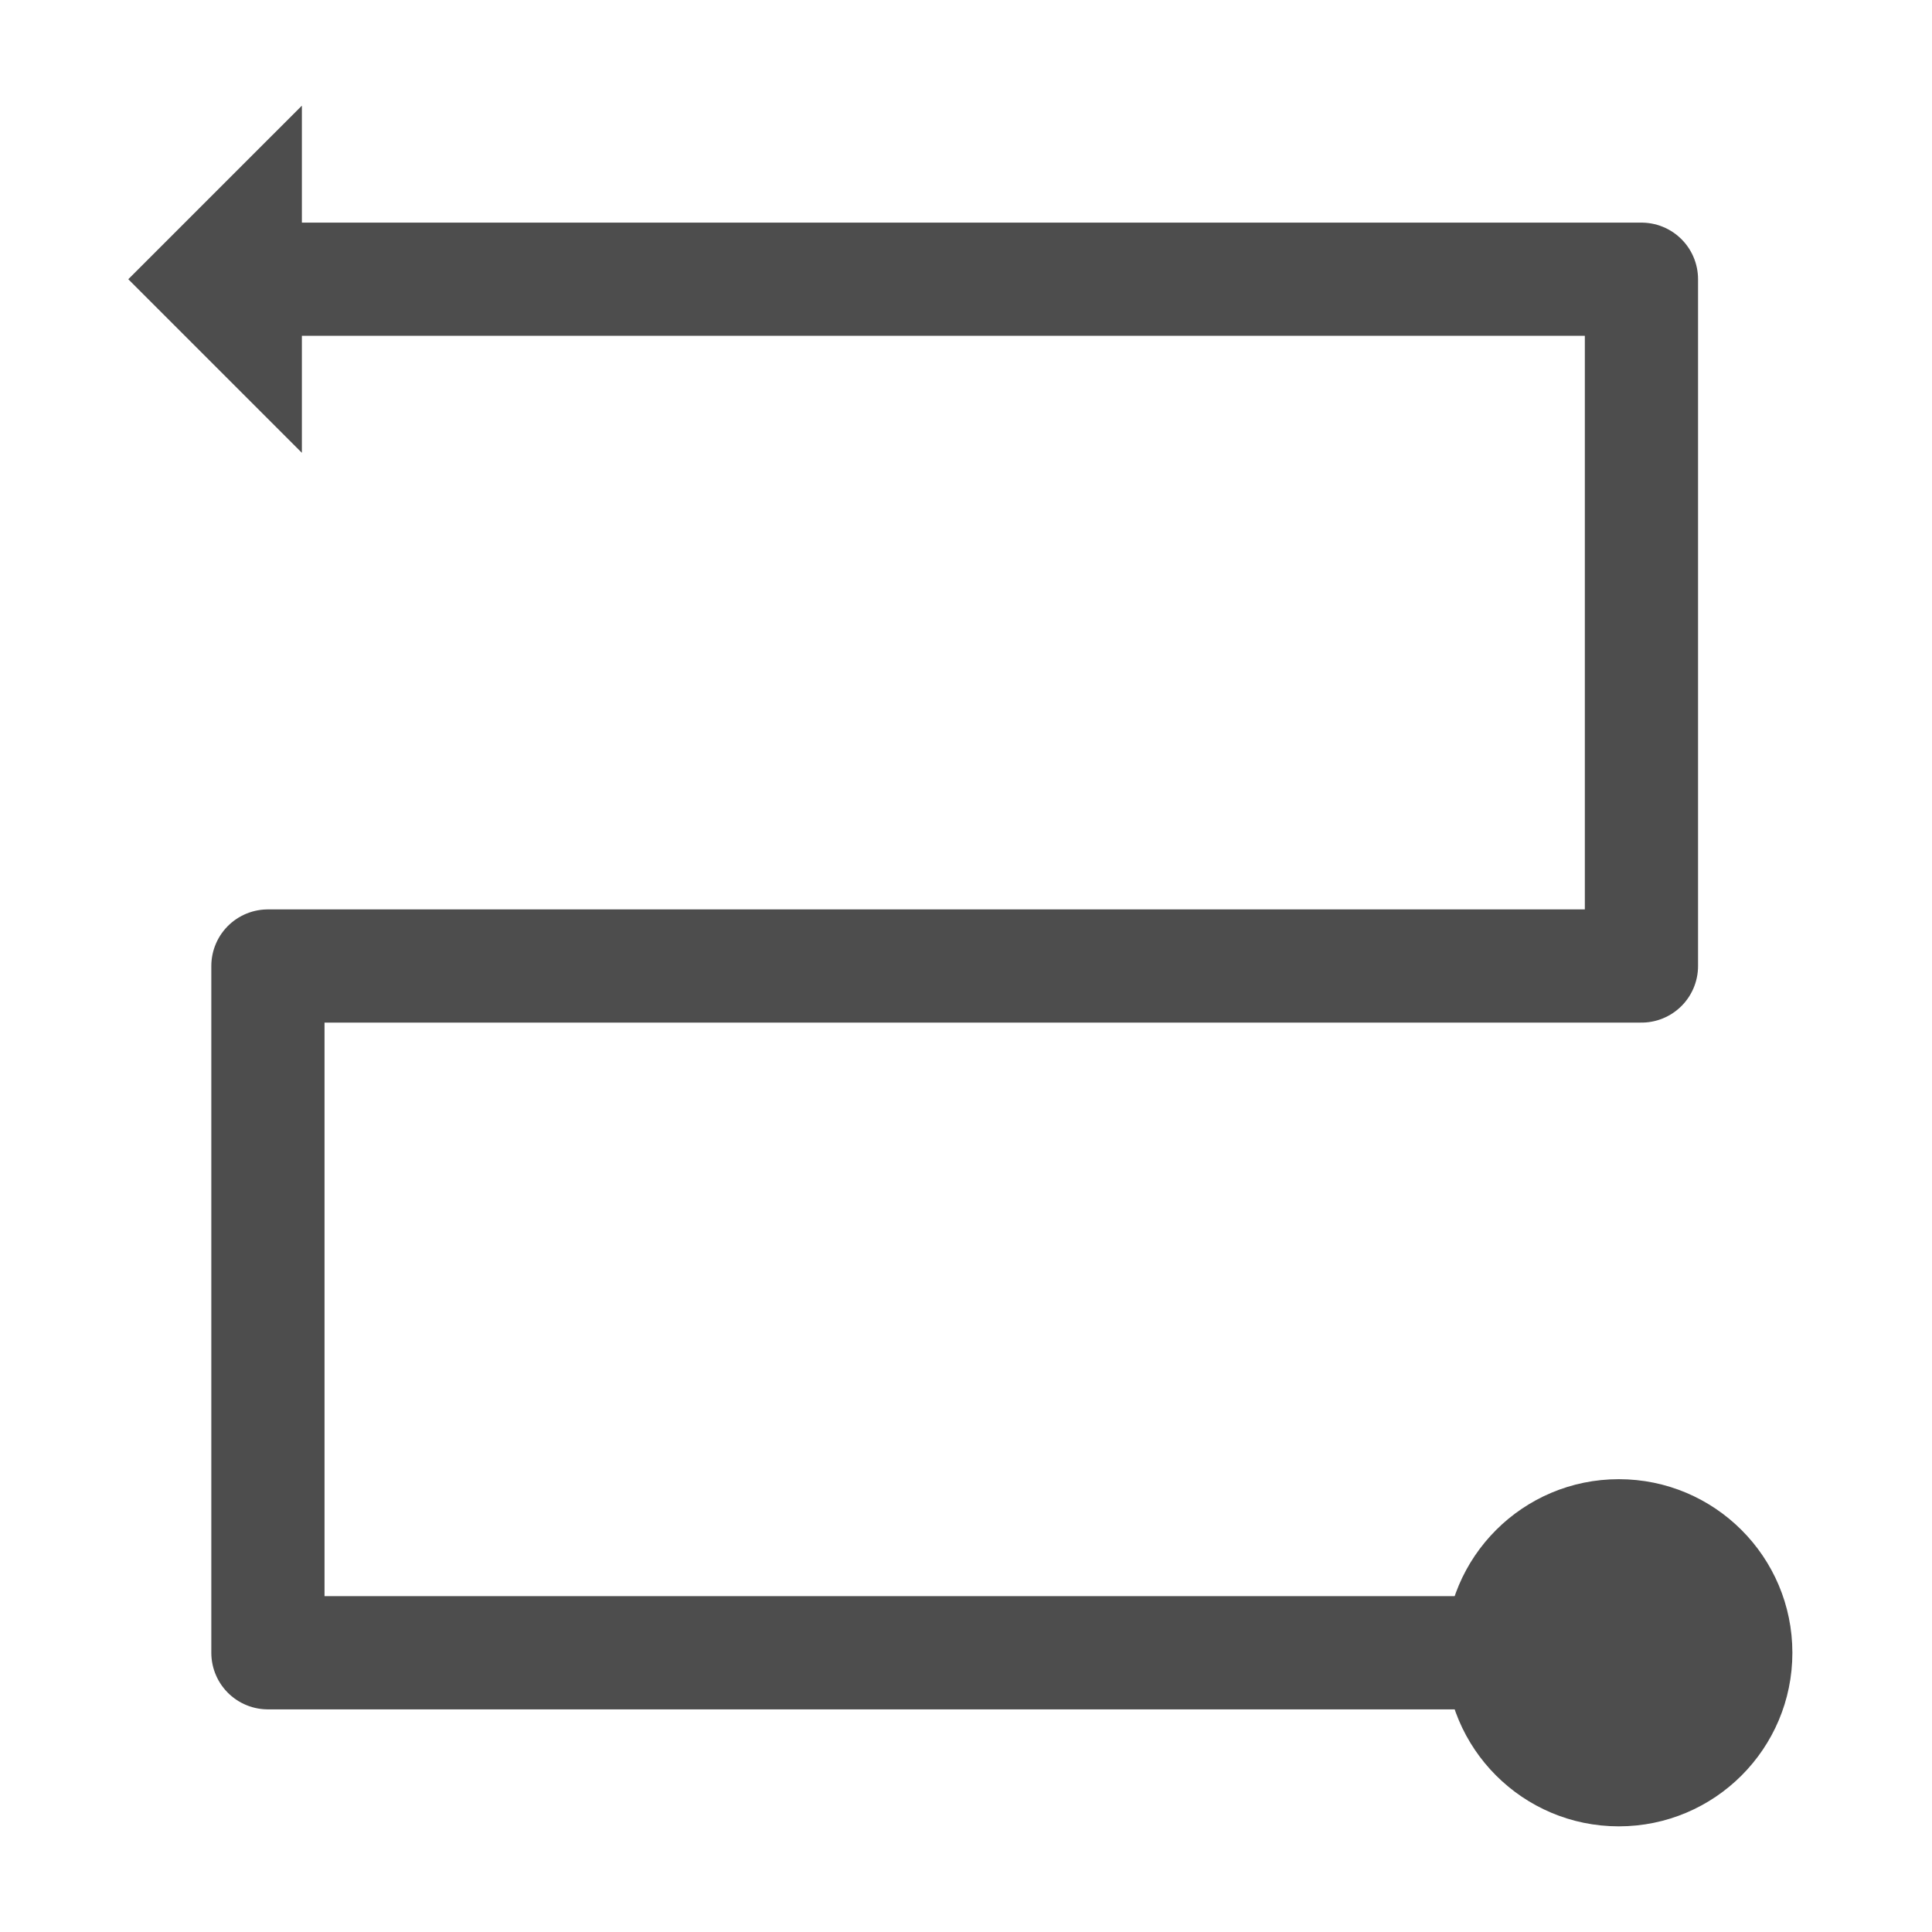
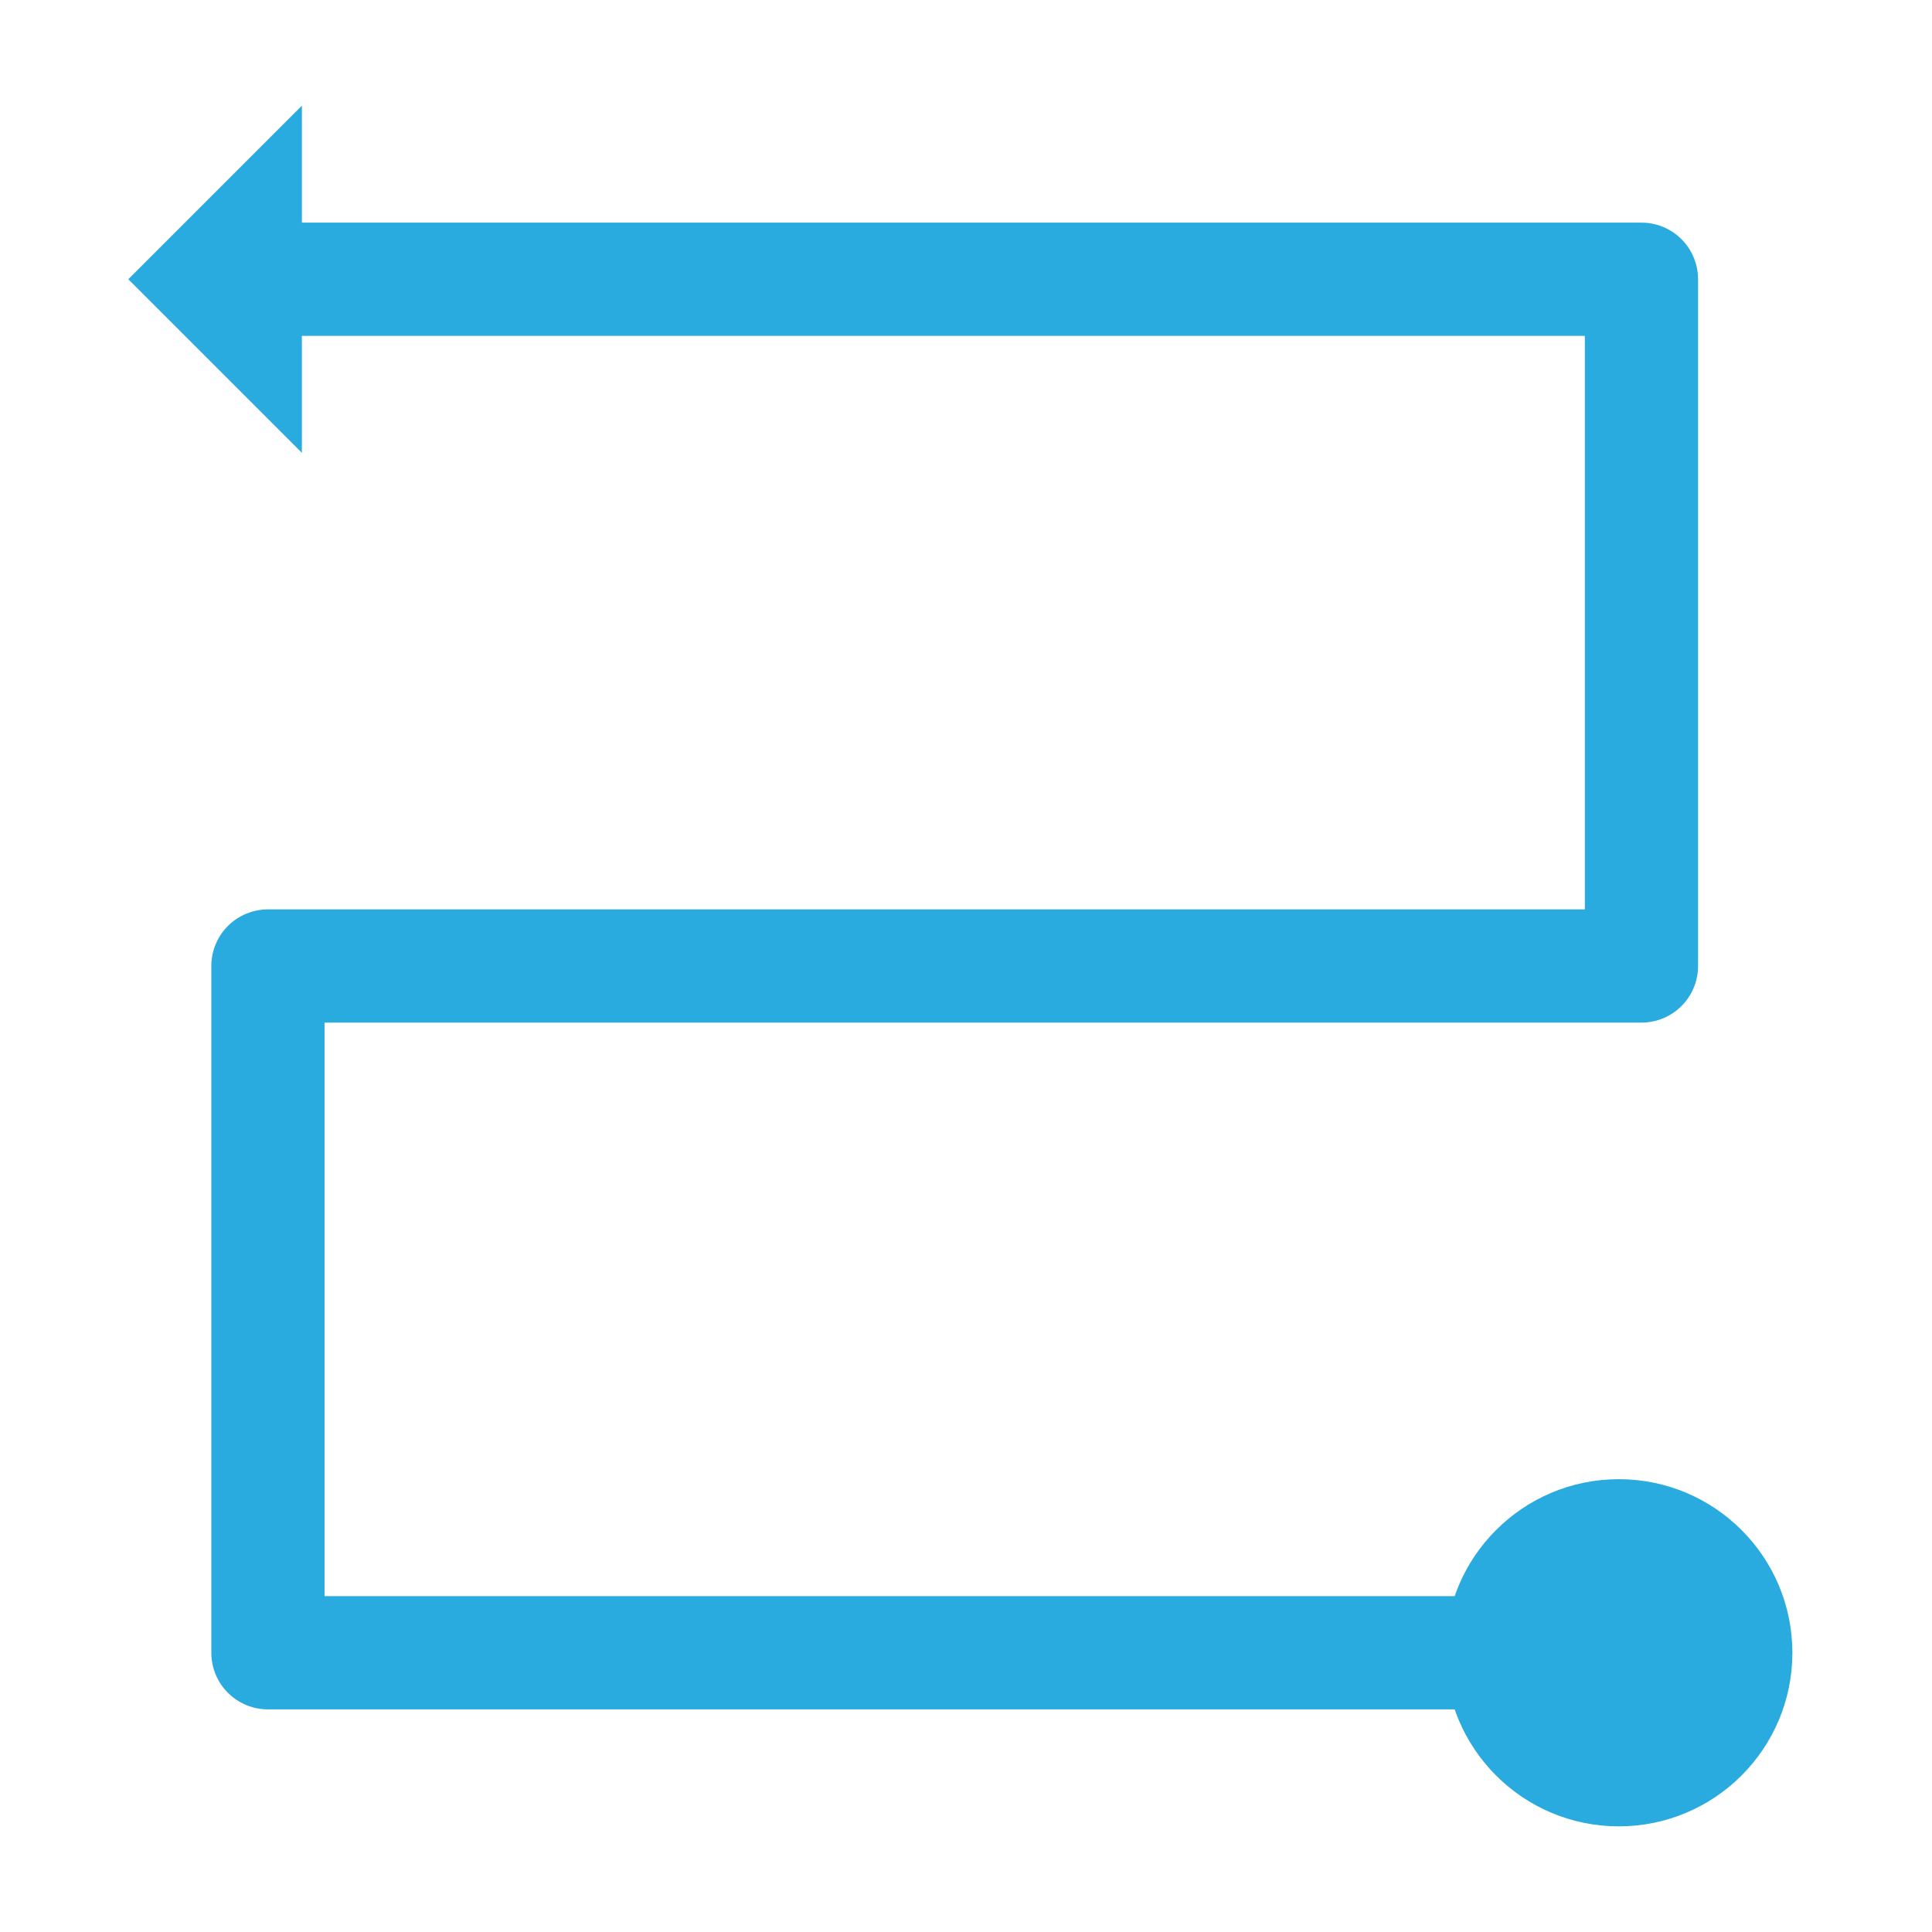
<svg xmlns="http://www.w3.org/2000/svg" id="svg8" version="1.1" viewBox="0 0 135.467 135.467" height="512" width="512">
  <defs id="defs2" />
  <g id="layer1">
-     <g id="g837" transform="rotate(180,67.33646,67.73333)">
-       <path id="path878" d="m 29.633,19.579 86.254,1e-6 V 67.733 H 19.579 V 115.888 H 115.888" style="fill:none;stroke:#4d4d4d;stroke-width:7.938;stroke-linecap:round;stroke-linejoin:round;stroke-miterlimit:4;stroke-dasharray:none;stroke-opacity:1" />
-       <circle r="12.171" cy="19.579" cx="21.167" id="path864" style="fill:#4d4d4d;stroke:none;stroke-width:4.425;stroke-linecap:round;stroke-linejoin:round" />
-       <path d="m 125.677,115.888 -12.171,-12.171 v 24.342 z" style="fill:#4d4d4d;stroke:none;stroke-width:3.532;stroke-linecap:round;stroke-linejoin:round" id="rect868" />
-     </g>
+     <path id="path878" d="m 105.04,115.888 -86.254,0 V 67.733 h 96.309 V 19.579 h -96.309" style="fill:none;stroke:#29abe0;stroke-width:7.938;stroke-linecap:round;stroke-linejoin:round;stroke-miterlimit:4;stroke-dasharray:none;stroke-opacity:1" />
+     <circle r="12.171" cy="-115.888" cx="-113.506" id="path864" style="fill:#29abe0;stroke:none;stroke-width:4.425;stroke-linecap:round;stroke-linejoin:round;fill-opacity:1" transform="scale(-1)" />
+     <path d="m 8.996,19.579 12.171,12.171 V 7.408 Z" style="fill:#29abe0;stroke:none;stroke-width:3.532;stroke-linecap:round;stroke-linejoin:round;fill-opacity:1" id="rect868" />
  </g>
</svg>
